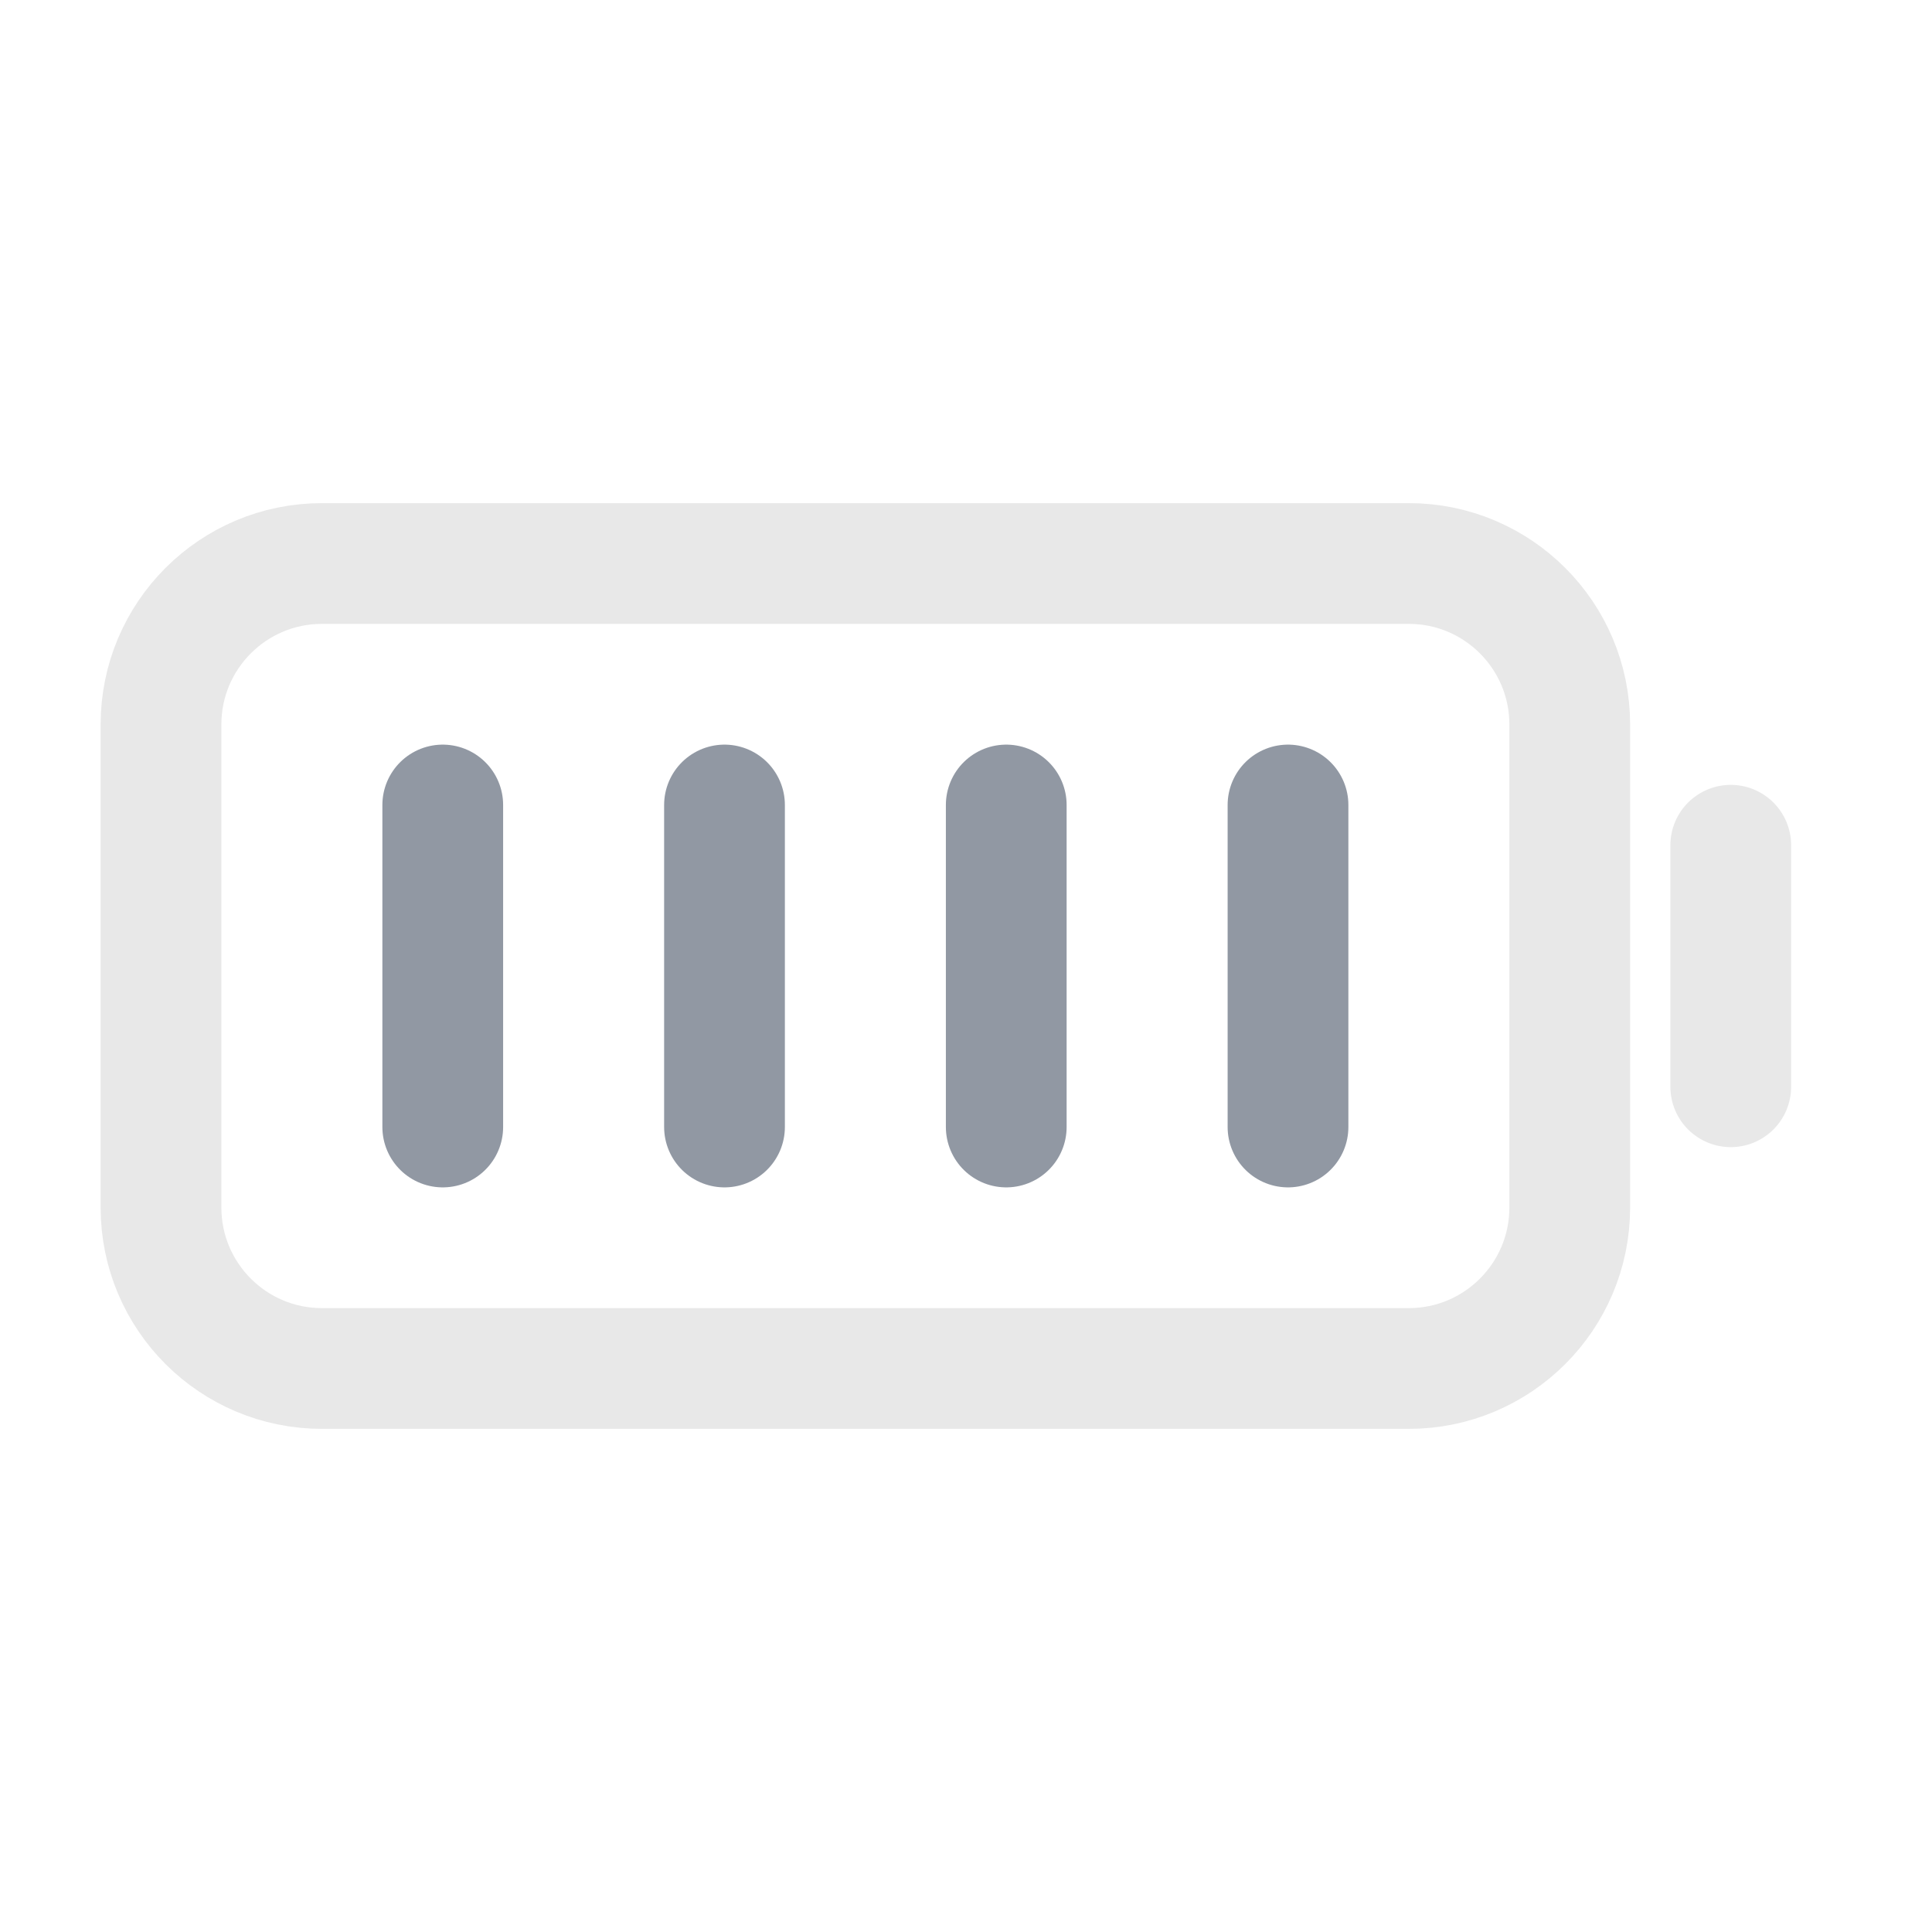
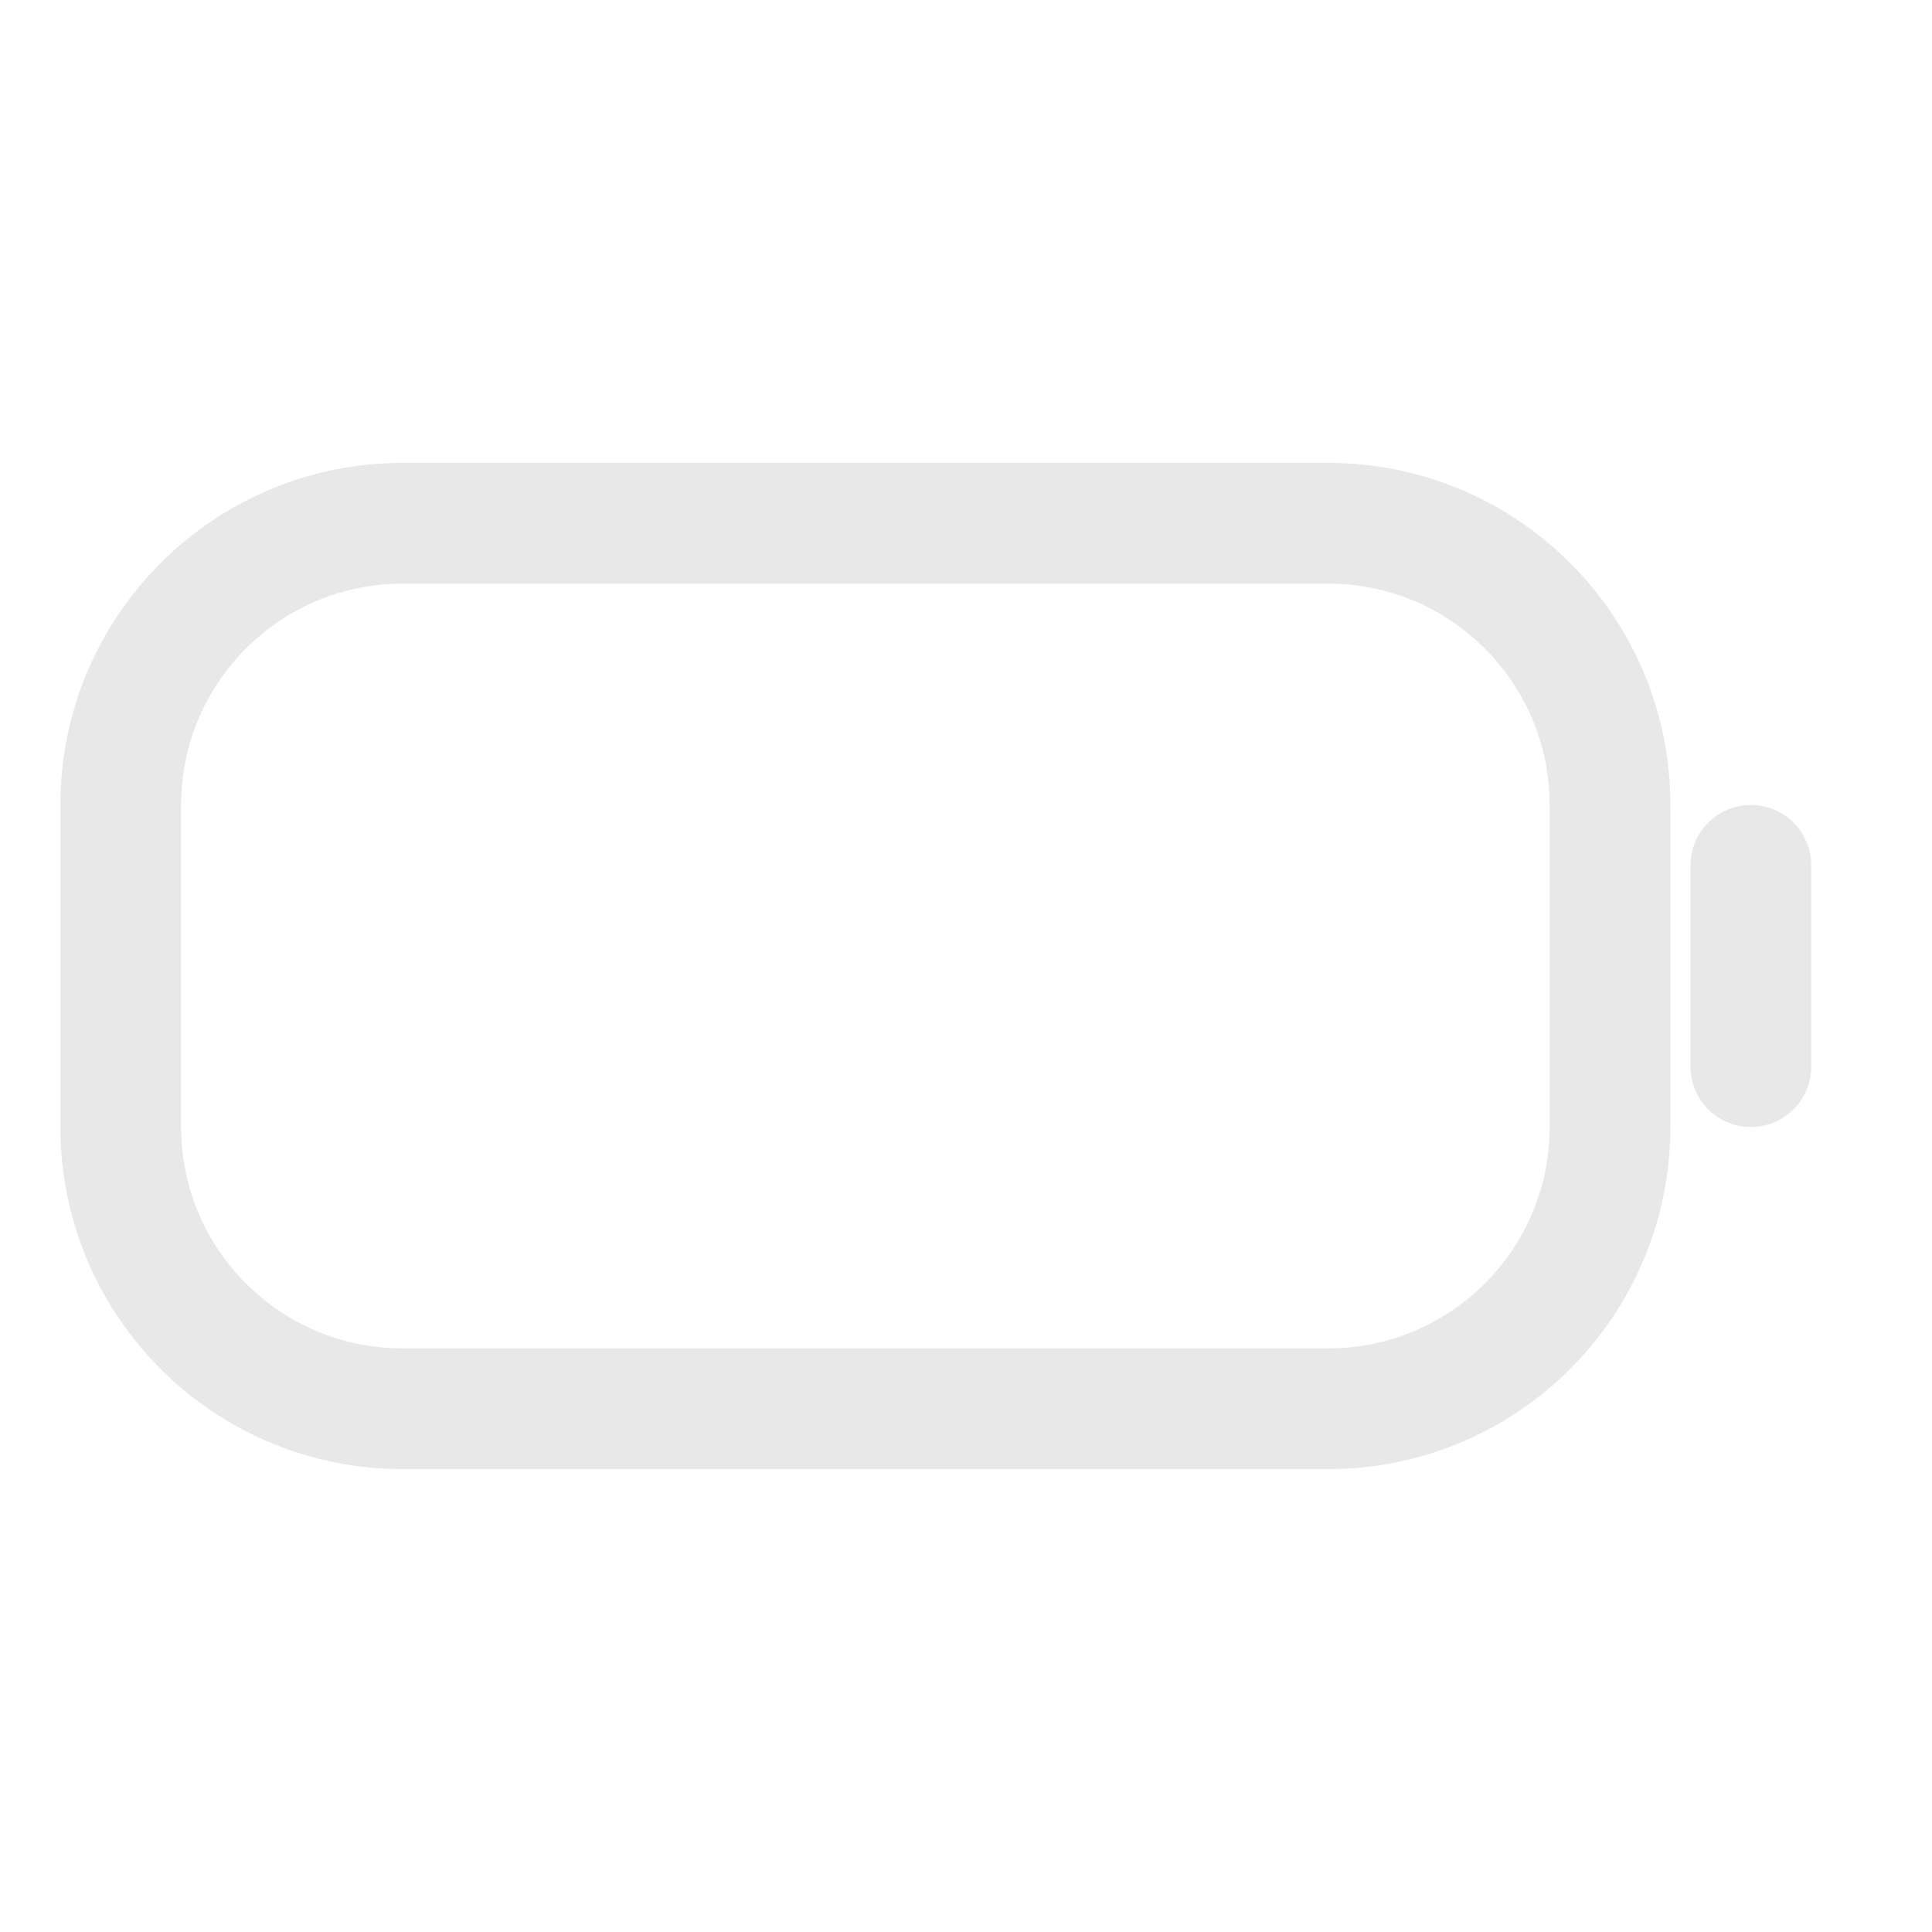
<svg xmlns="http://www.w3.org/2000/svg" width="48" height="48" viewBox="0 0 48 48">
-   <g fill="none" stroke="#9198a3" stroke-width="3" stroke-linecap="round" stroke-linejoin="round">
-     <path d="M11 20v8" />
-     <path d="M18 20v8" />
-     <path d="M25 20v8" />
-     <path d="M32 20v8" />
-   </g>
-   <g fill="none" stroke="#e8e8e8" stroke-width="3" stroke-linecap="round" stroke-linejoin="round">
-     <rect x="4" y="14" width="35" height="20" rx="4" />
-     <path d="M43 21v6" />
-   </g>
+   <rect x="3" y="13" width="37" height="22" rx="7" fill="none" stroke="#e8e8e8" stroke-width="3" />
+   <rect x="42" y="20" width="3" height="8" rx="1.5" fill="#e8e8e8" />
</svg>
